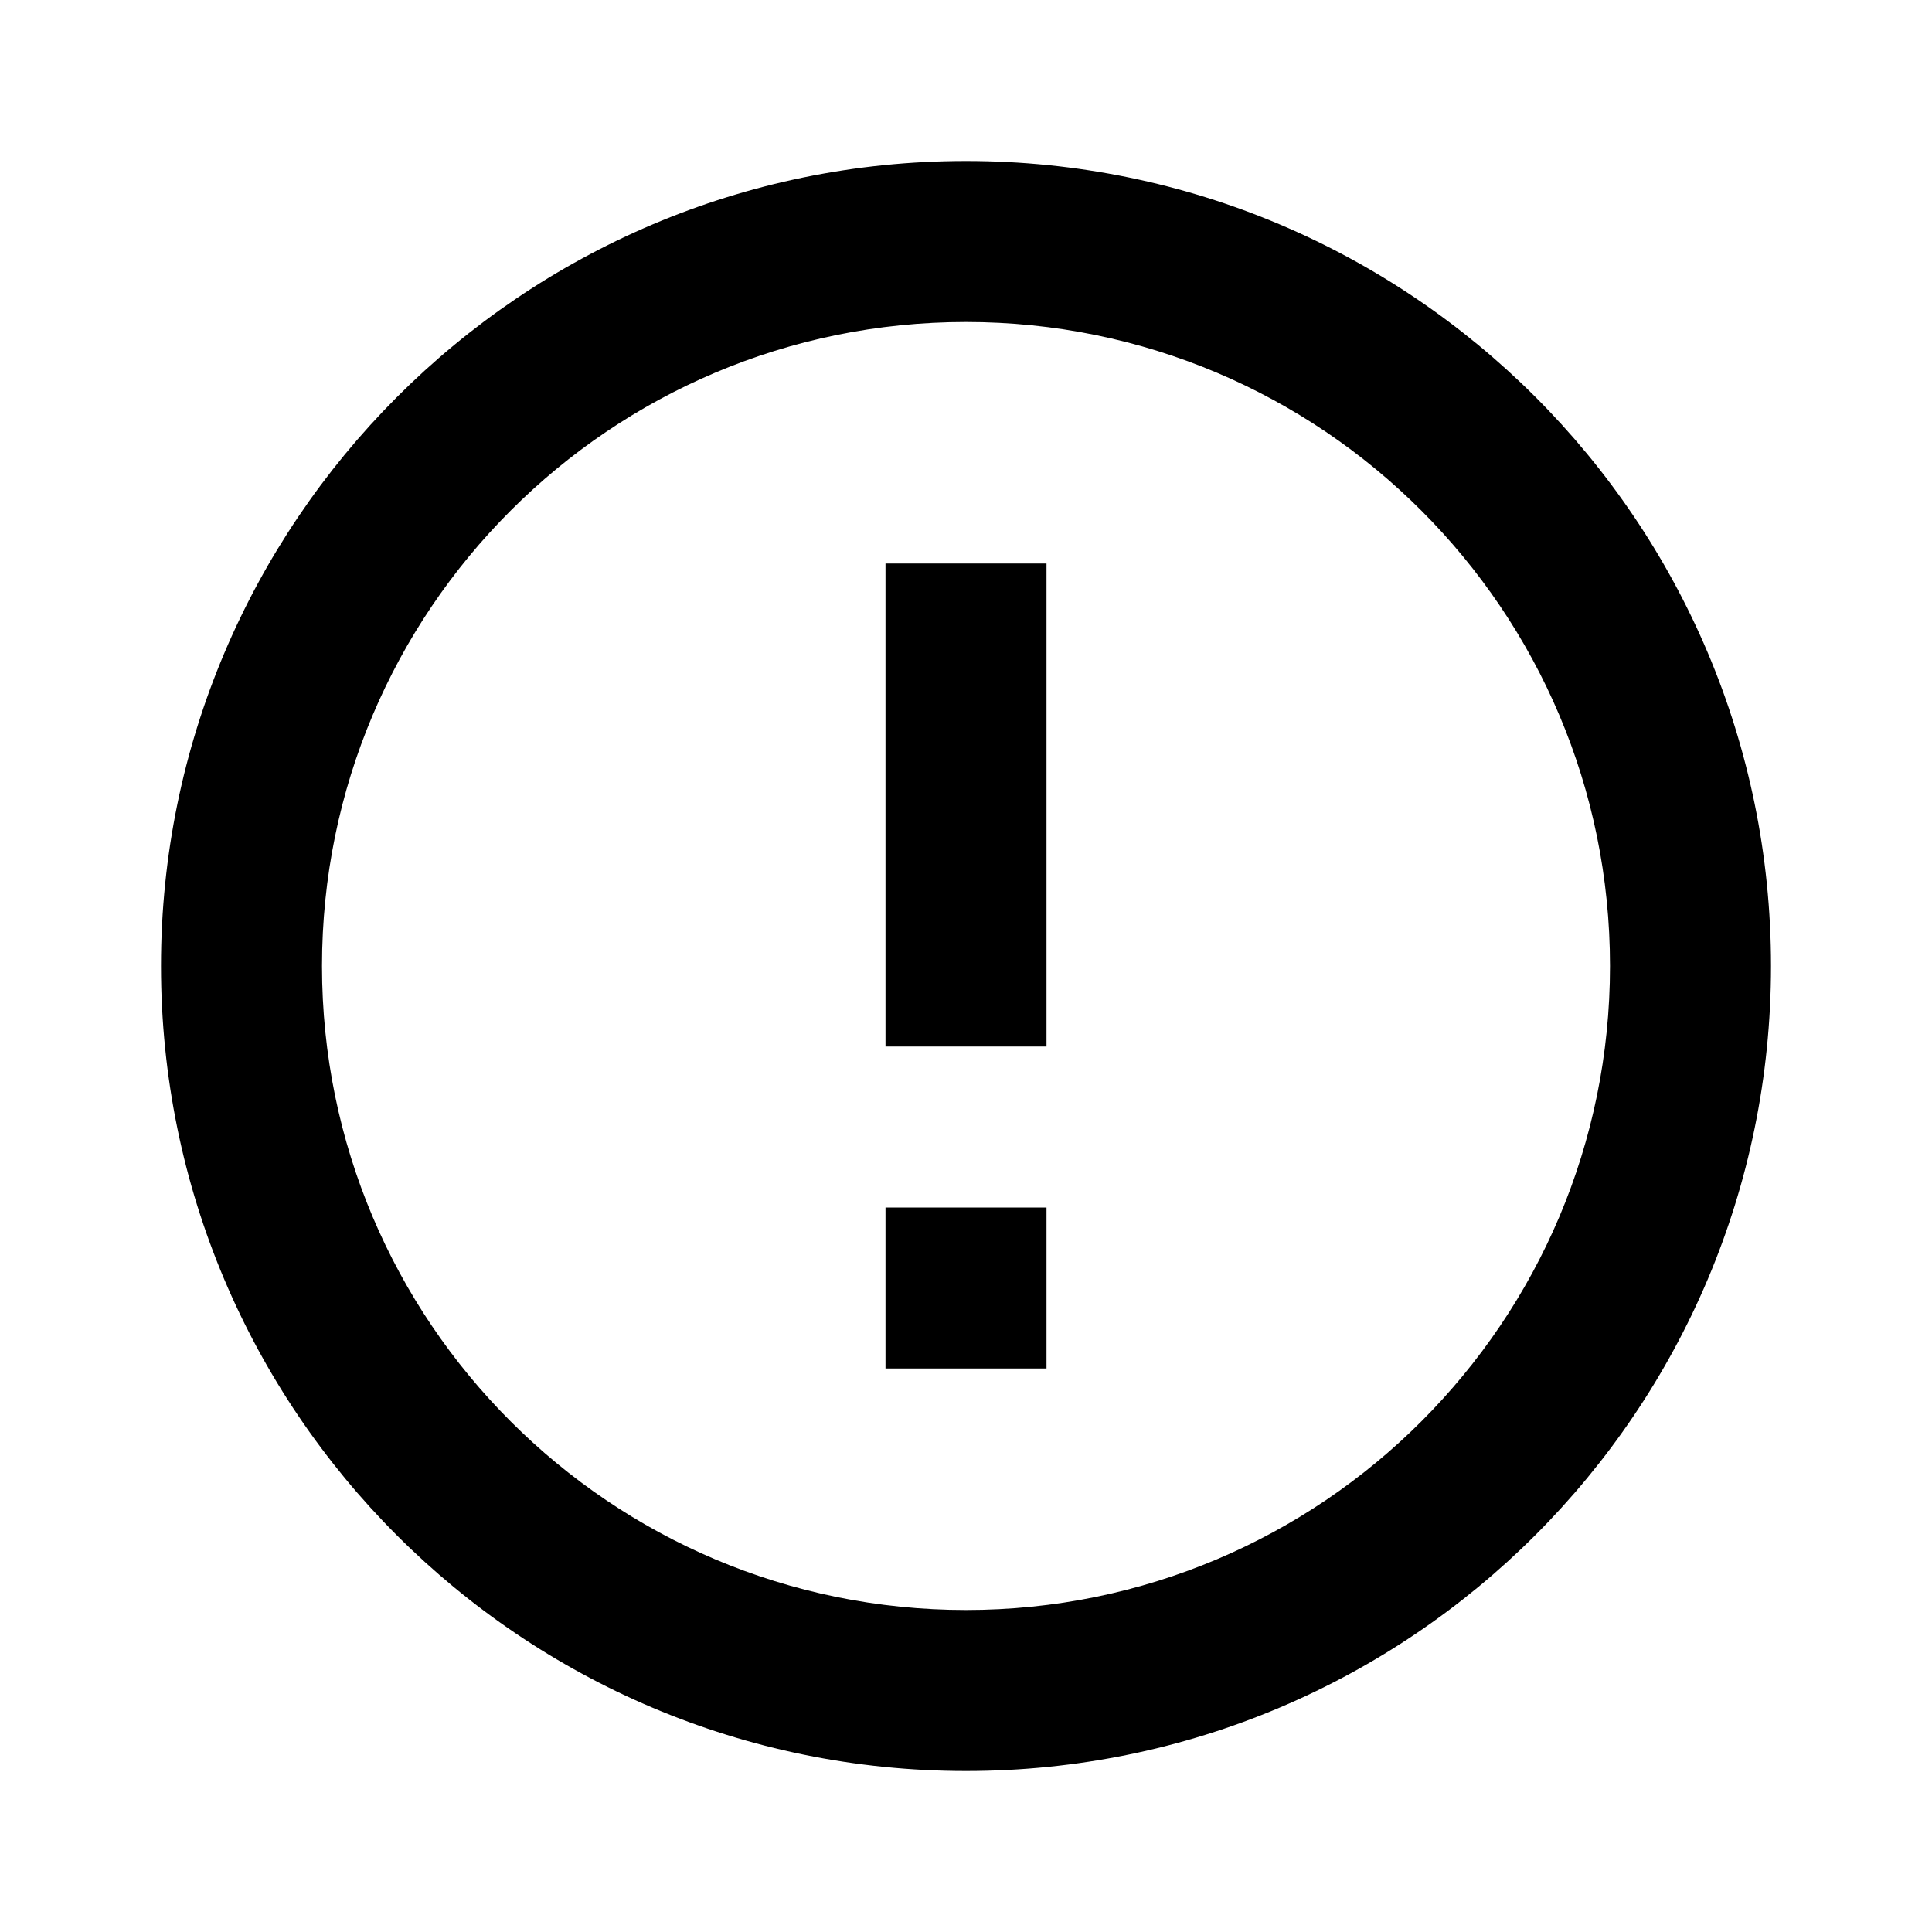
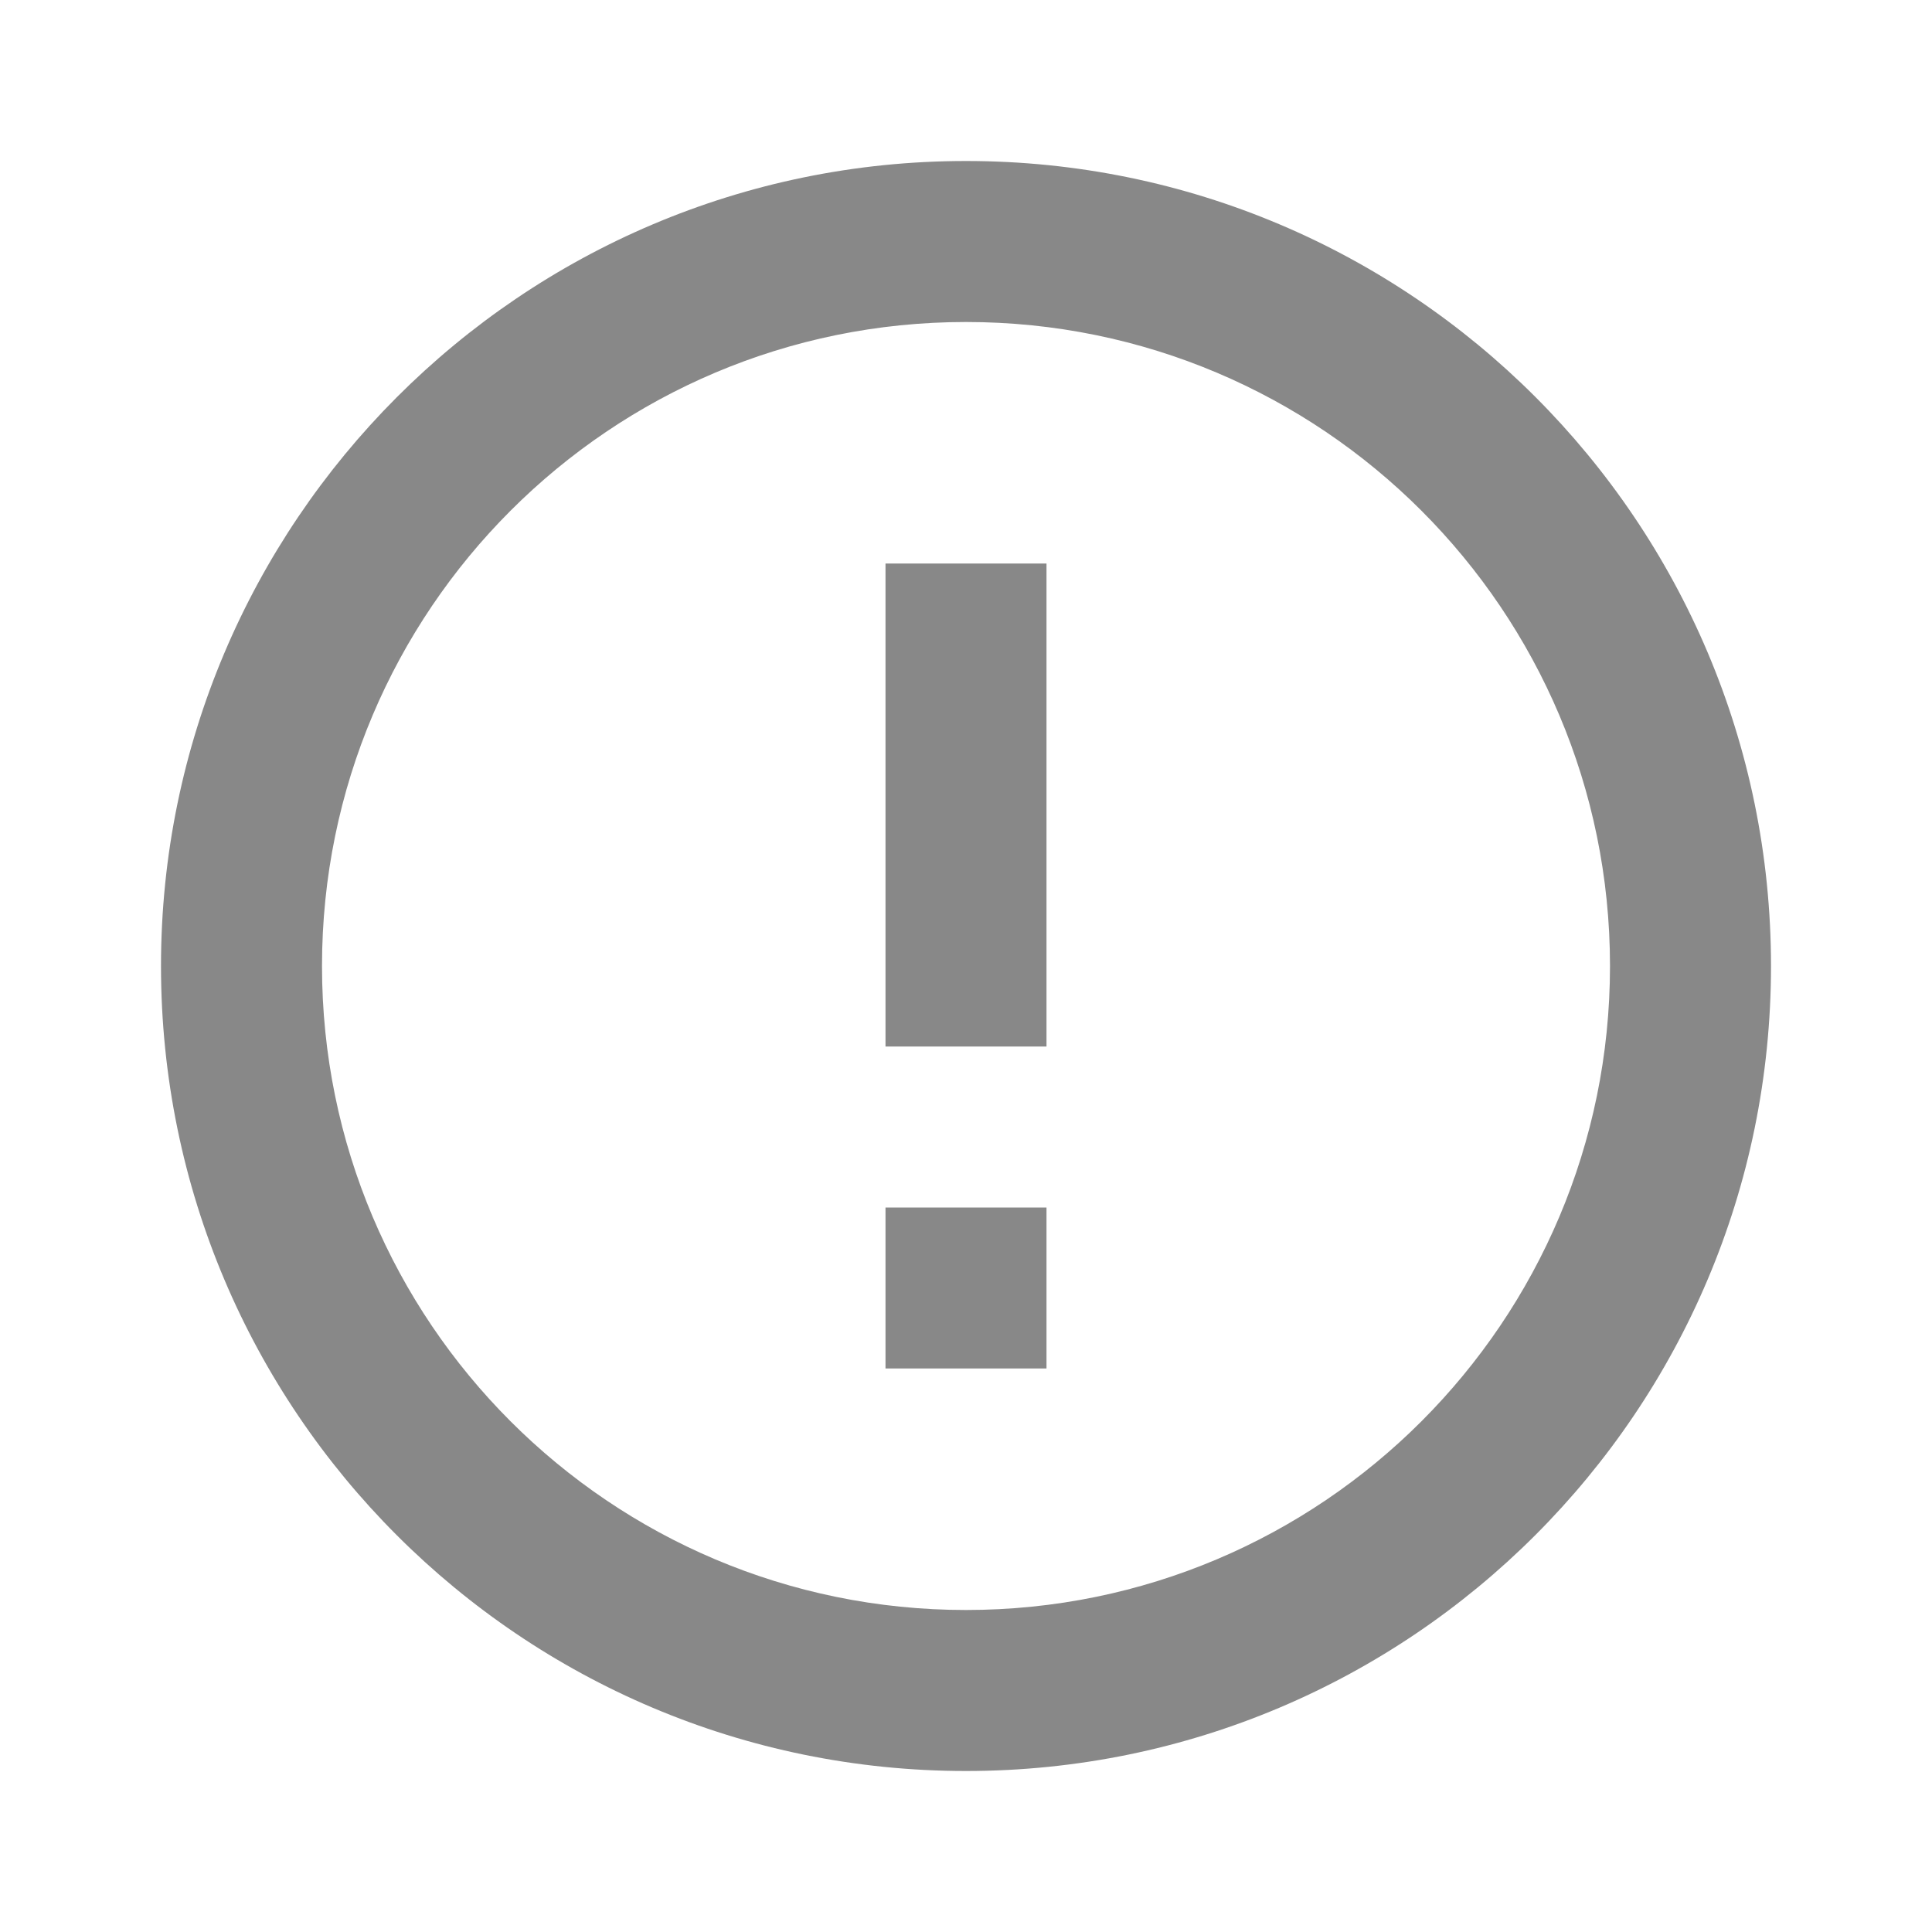
- <svg xmlns="http://www.w3.org/2000/svg" version="1.1" width="24" height="24" viewBox="0 0 24 24">
+ <svg xmlns="http://www.w3.org/2000/svg" version="1.1" width="24" height="24" fill="#888" viewBox="0 0 24 24">
  <path d="M11,15H13V17H11V15M11,7H13V13H11V7M12,2C6.47,2 2,6.5 2,12A10,10 0 0,0 12,22A10,10 0 0,0 22,12A10,10 0 0,0 12,2M12,20A8,8 0 0,1 4,12A8,8 0 0,1 12,4A8,8 0 0,1 20,12A8,8 0 0,1 12,20Z" />
</svg>
